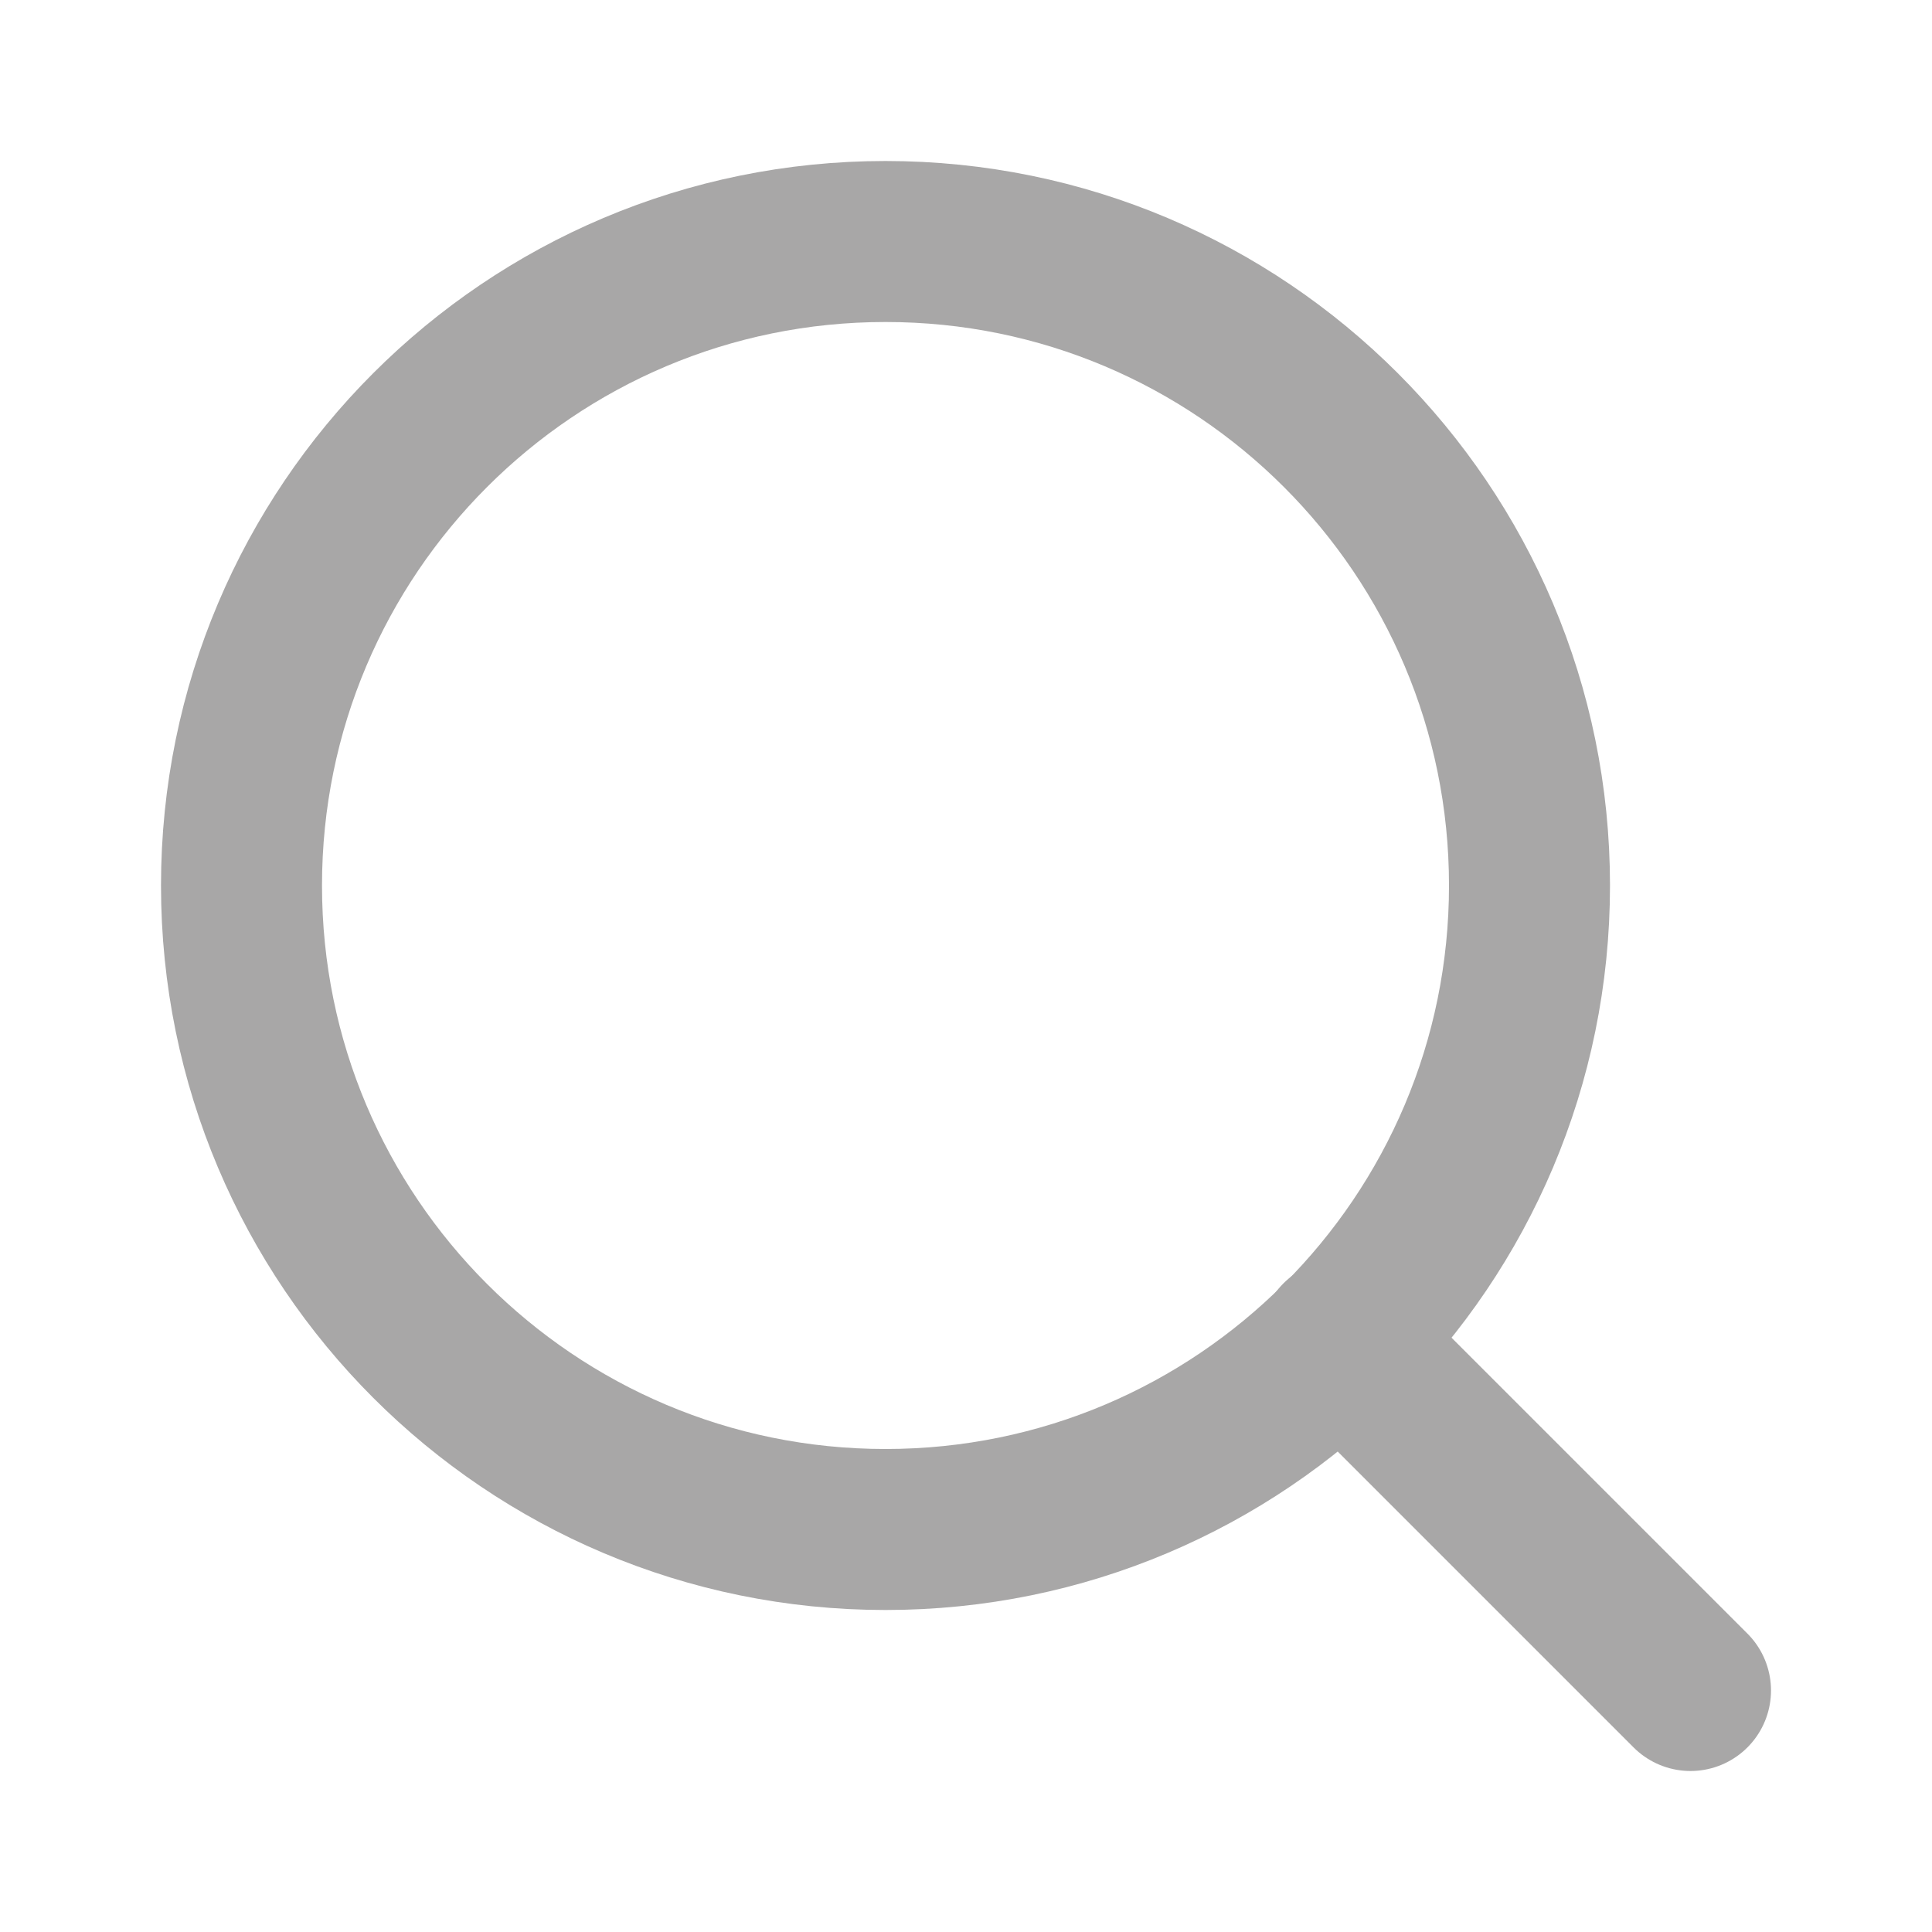
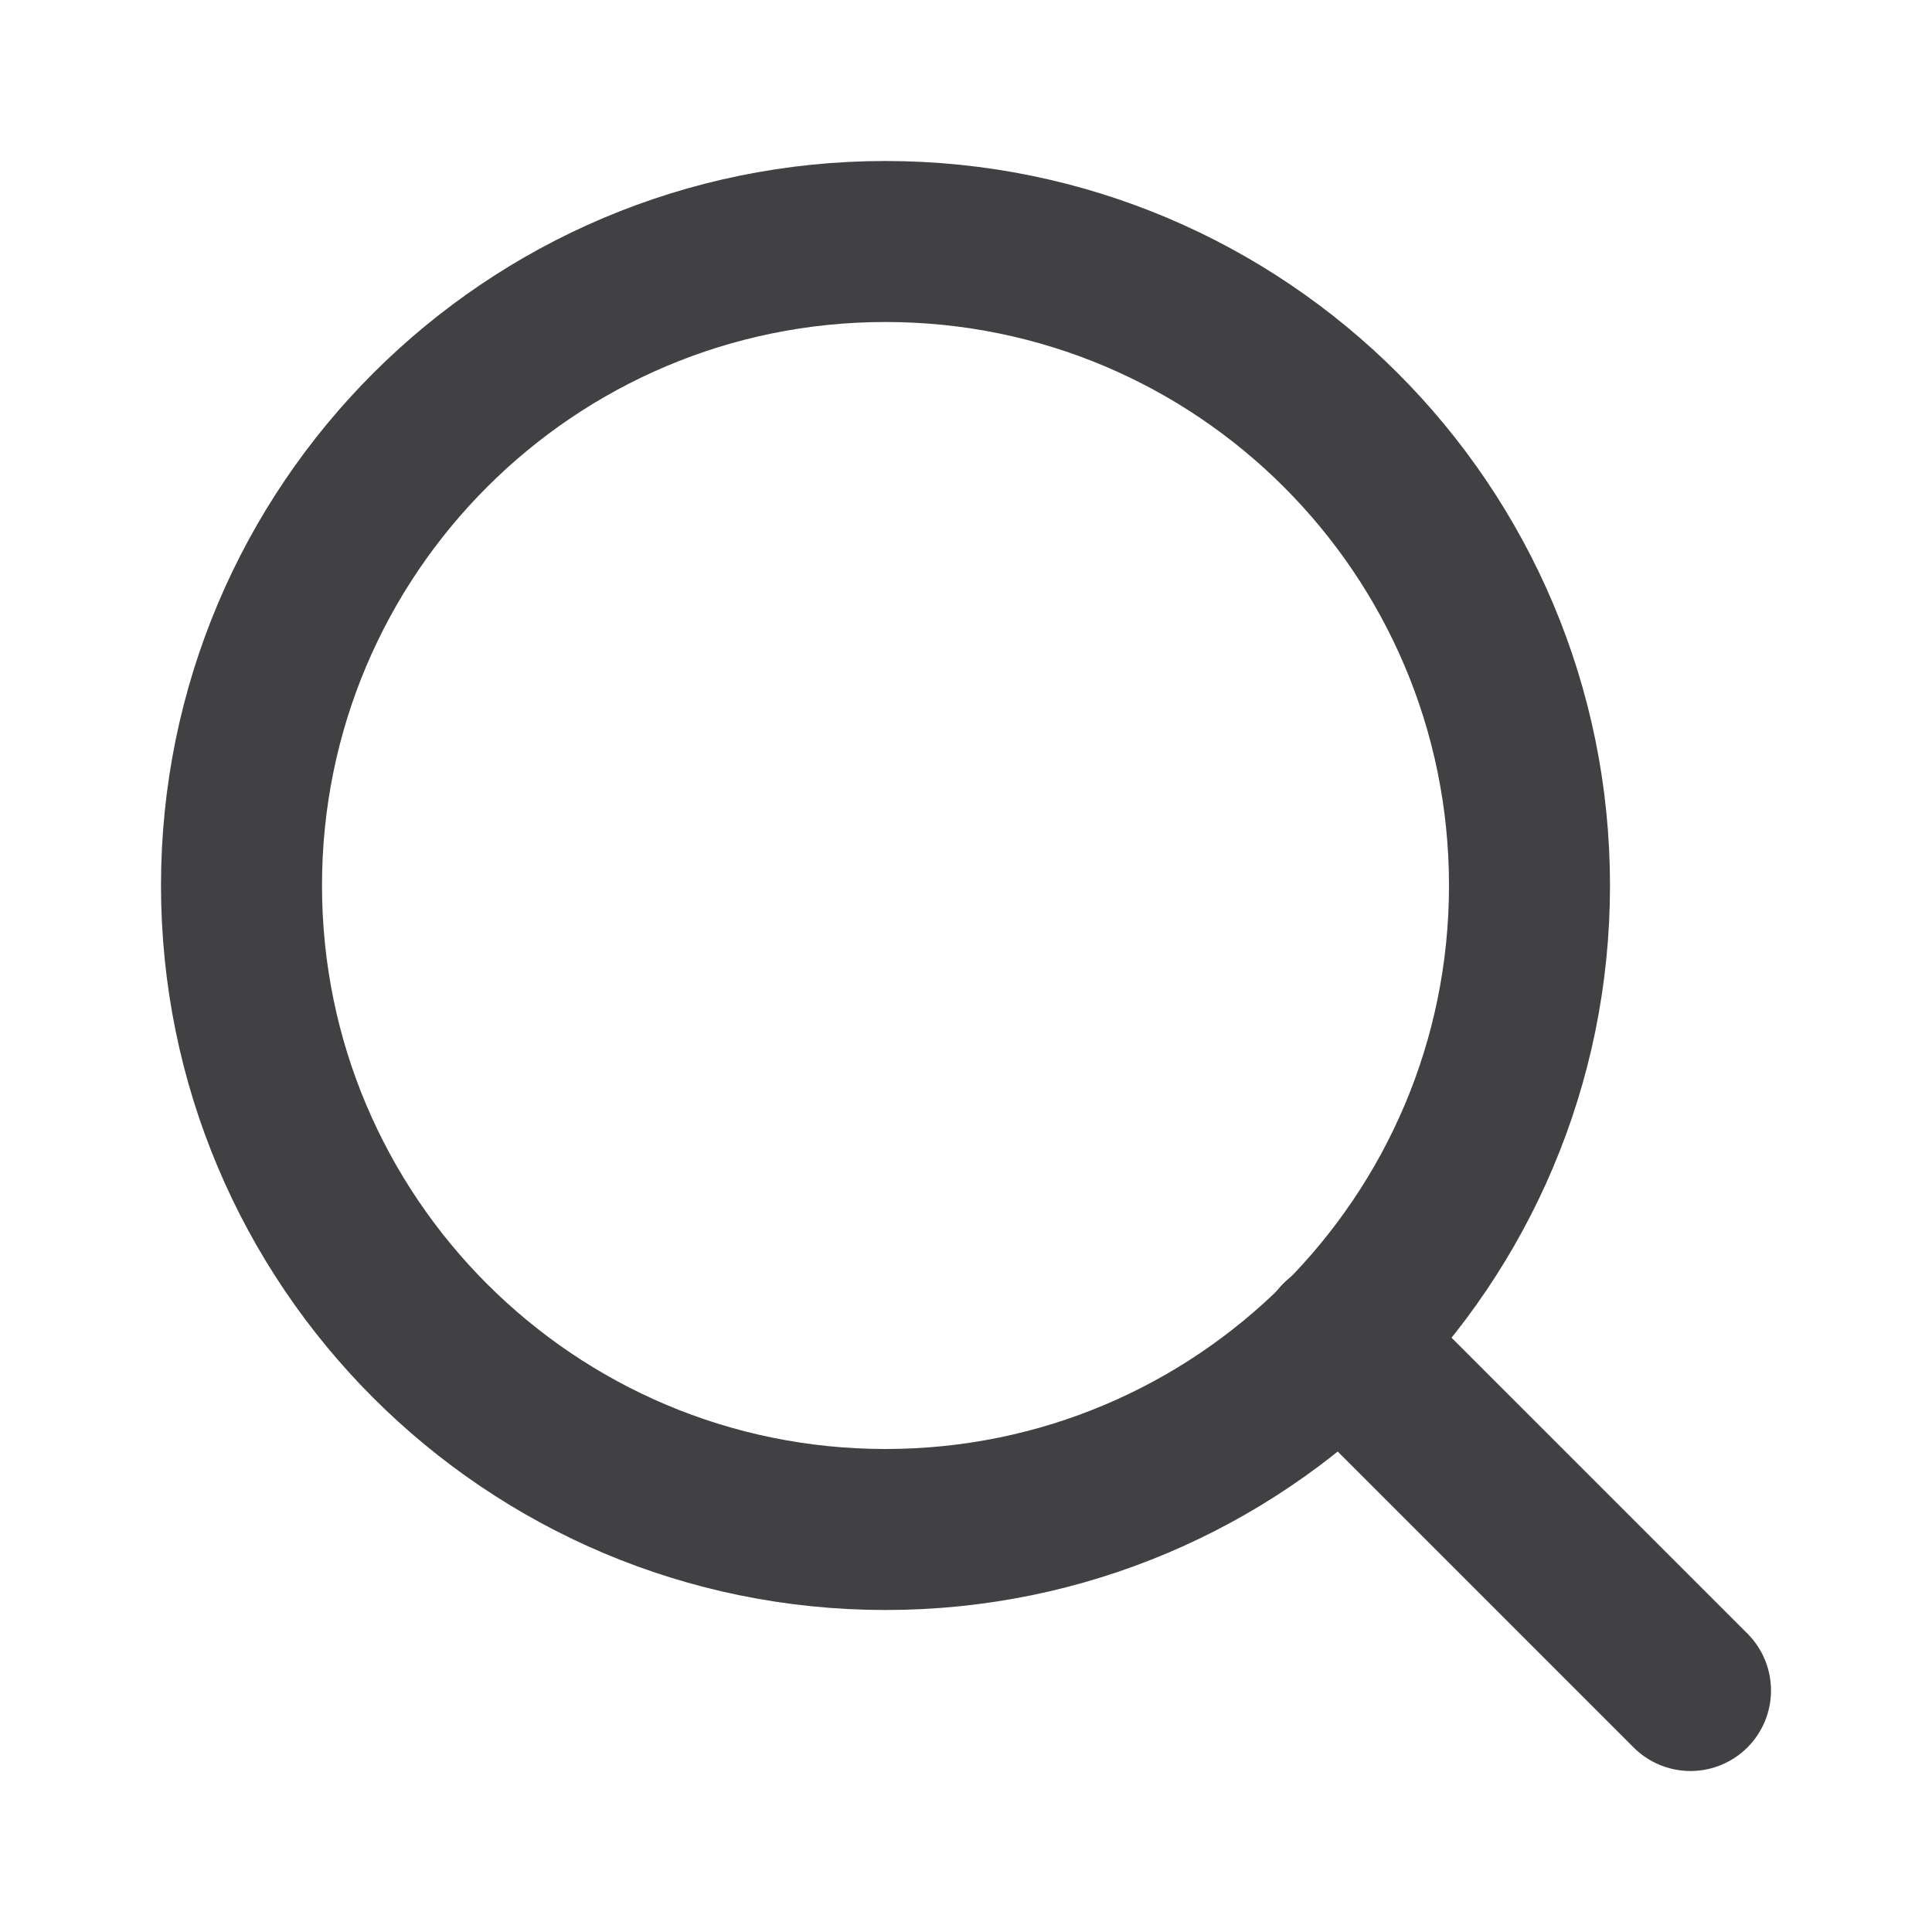
- <svg xmlns="http://www.w3.org/2000/svg" width="80" height="80" viewBox="0 0 24 24" fill="none" stroke="#a8a7a7" stroke-width="2" stroke-linecap="round" stroke-linejoin="round" class="feather feather-search">
+ <svg xmlns="http://www.w3.org/2000/svg" width="80" height="80" viewBox="0 0 24 24" fill="none" stroke="#414042" stroke-width="2" stroke-linecap="round" stroke-linejoin="round" class="feather feather-search">
  <circle cx="11" cy="11" r="8" />
  <line x1="21" y1="21" x2="16.65" y2="16.65" />
</svg>
